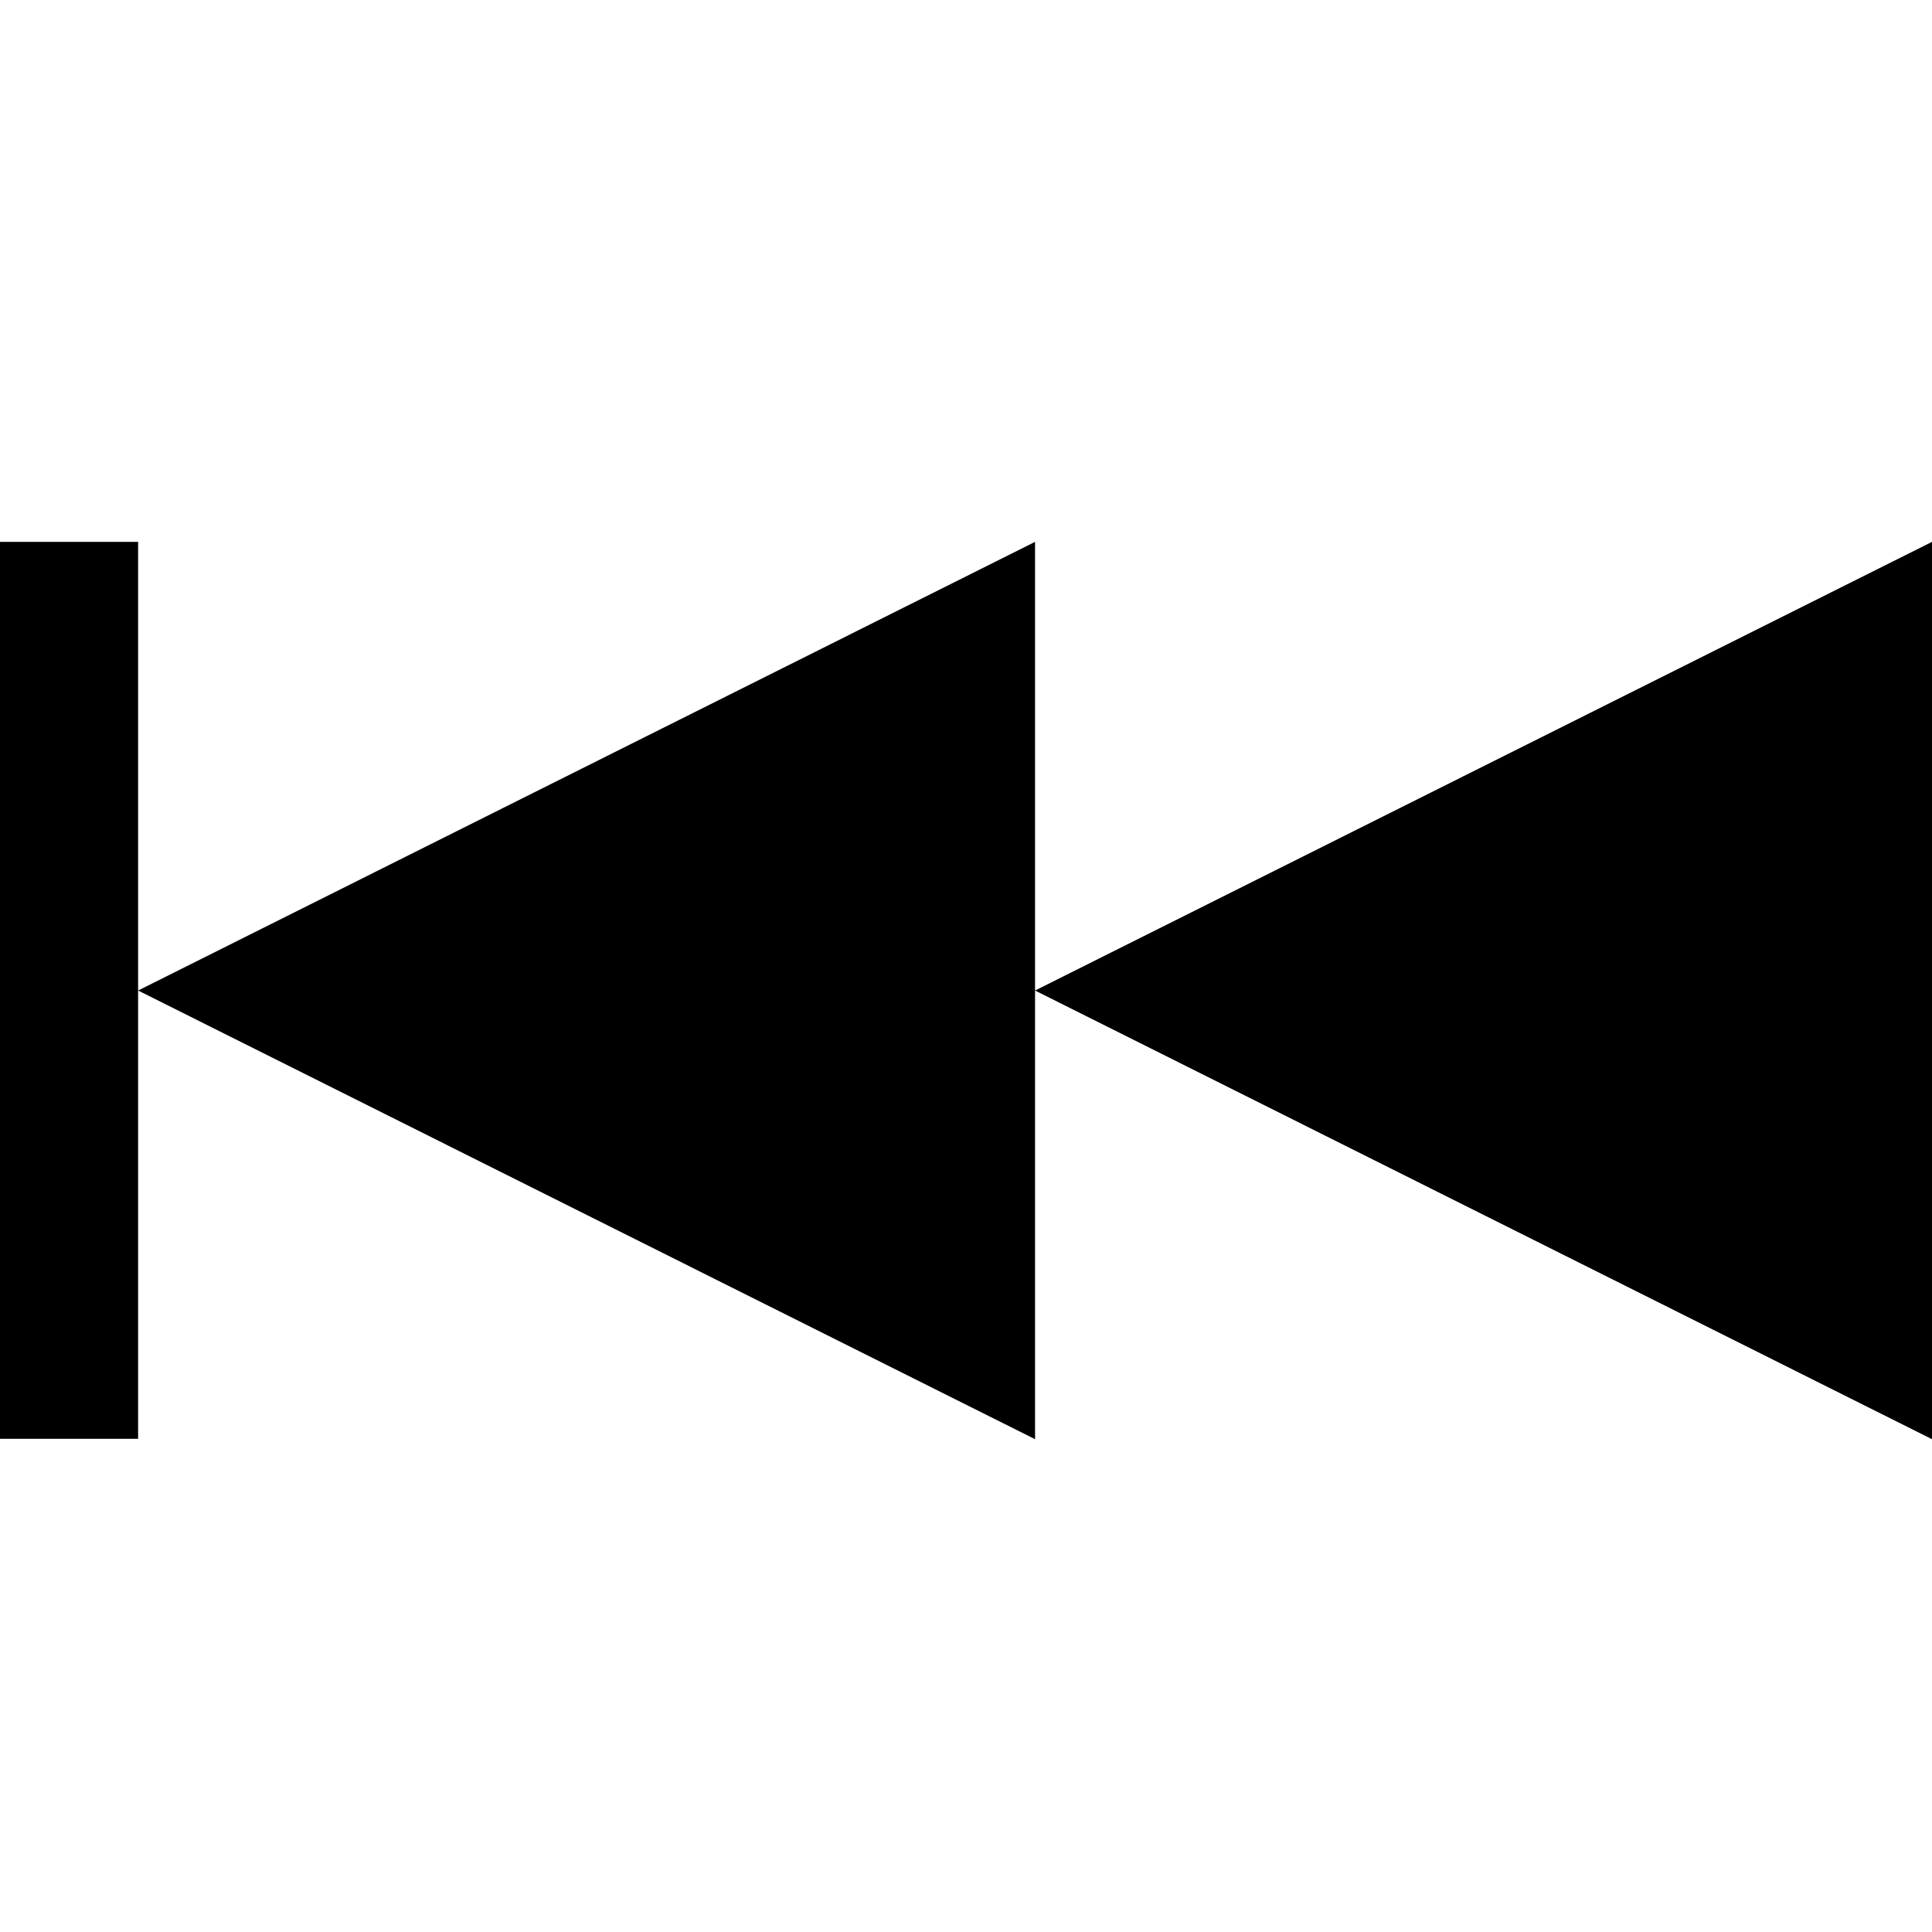
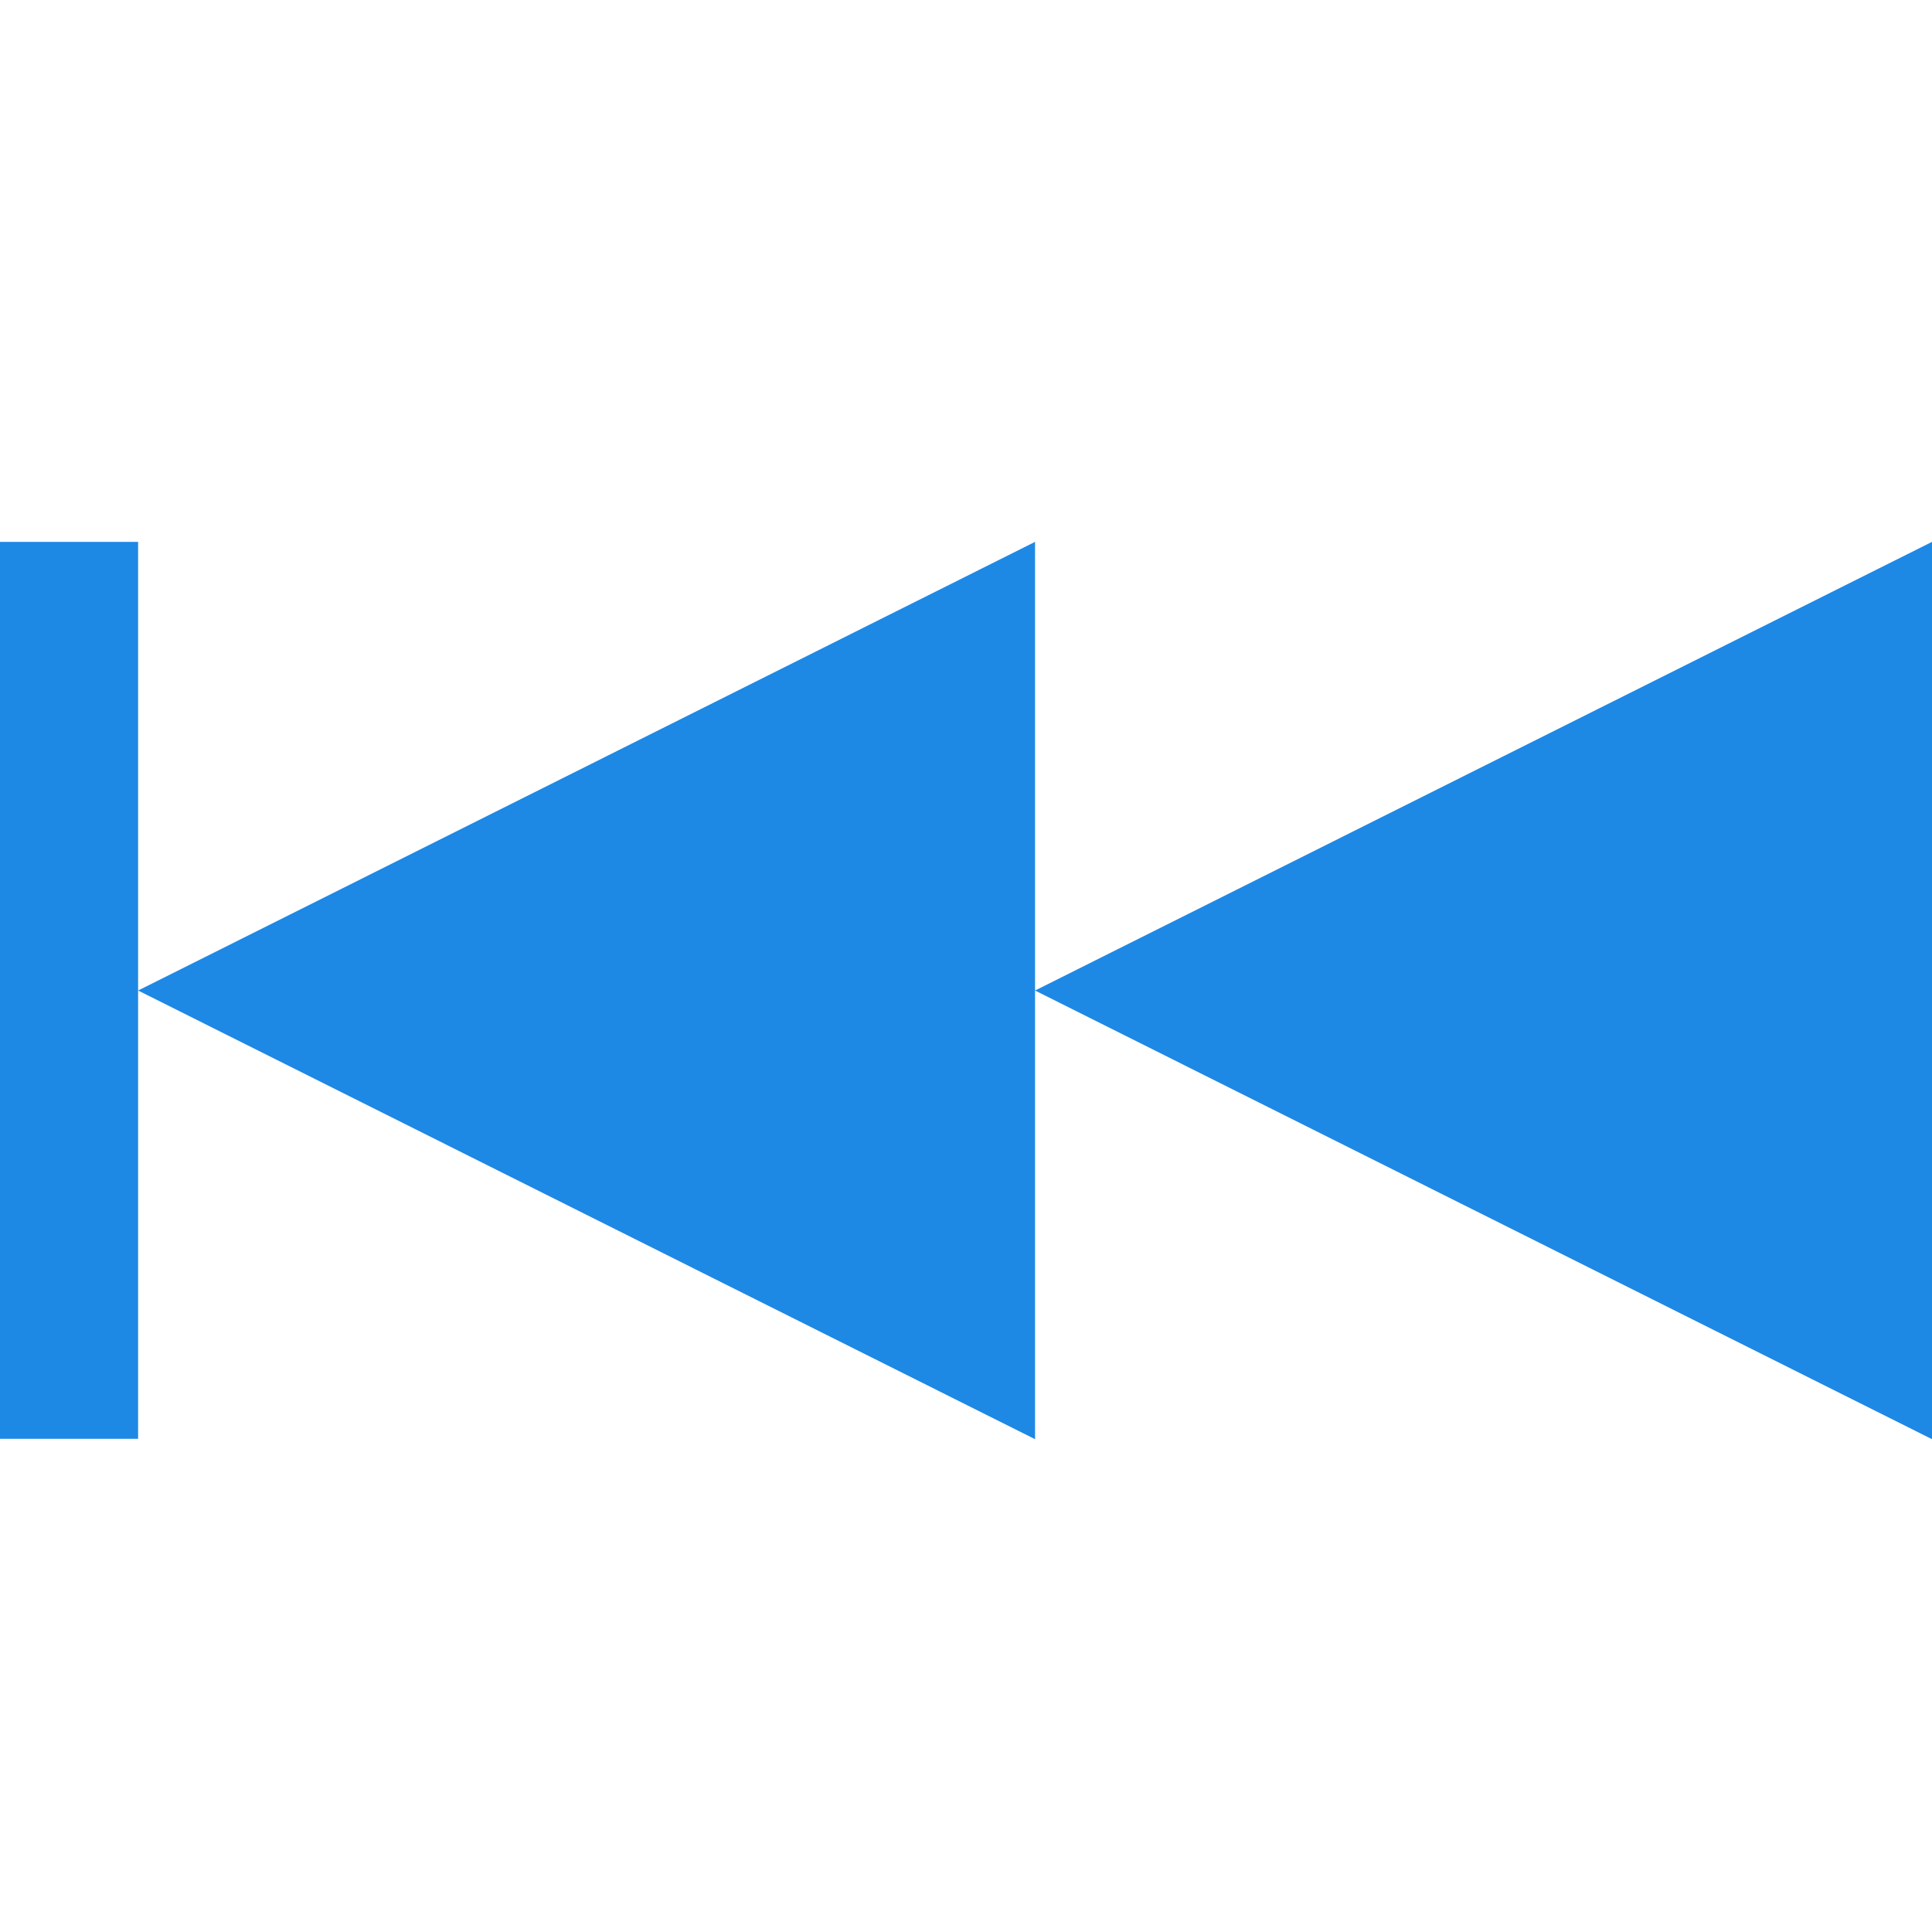
- <svg xmlns="http://www.w3.org/2000/svg" fill="#000000" height="800px" width="800px" version="1.1" id="Layer_1" viewBox="0 0 512 512" enable-background="new 0 0 512 512" xml:space="preserve">
+ <svg xmlns="http://www.w3.org/2000/svg" fill="#1e88e5" height="800px" width="800px" version="1.1" id="Layer_1" viewBox="0 0 512 512" enable-background="new 0 0 512 512" xml:space="preserve">
  <path d="M274.3,262.5L512,381.4V143.6L274.3,262.5z M36.6,262.5l237.7,118.9V262.5V143.6L36.6,262.5z M0,143.6v237.7h36.6V262.5  V143.6H0z" />
</svg>
